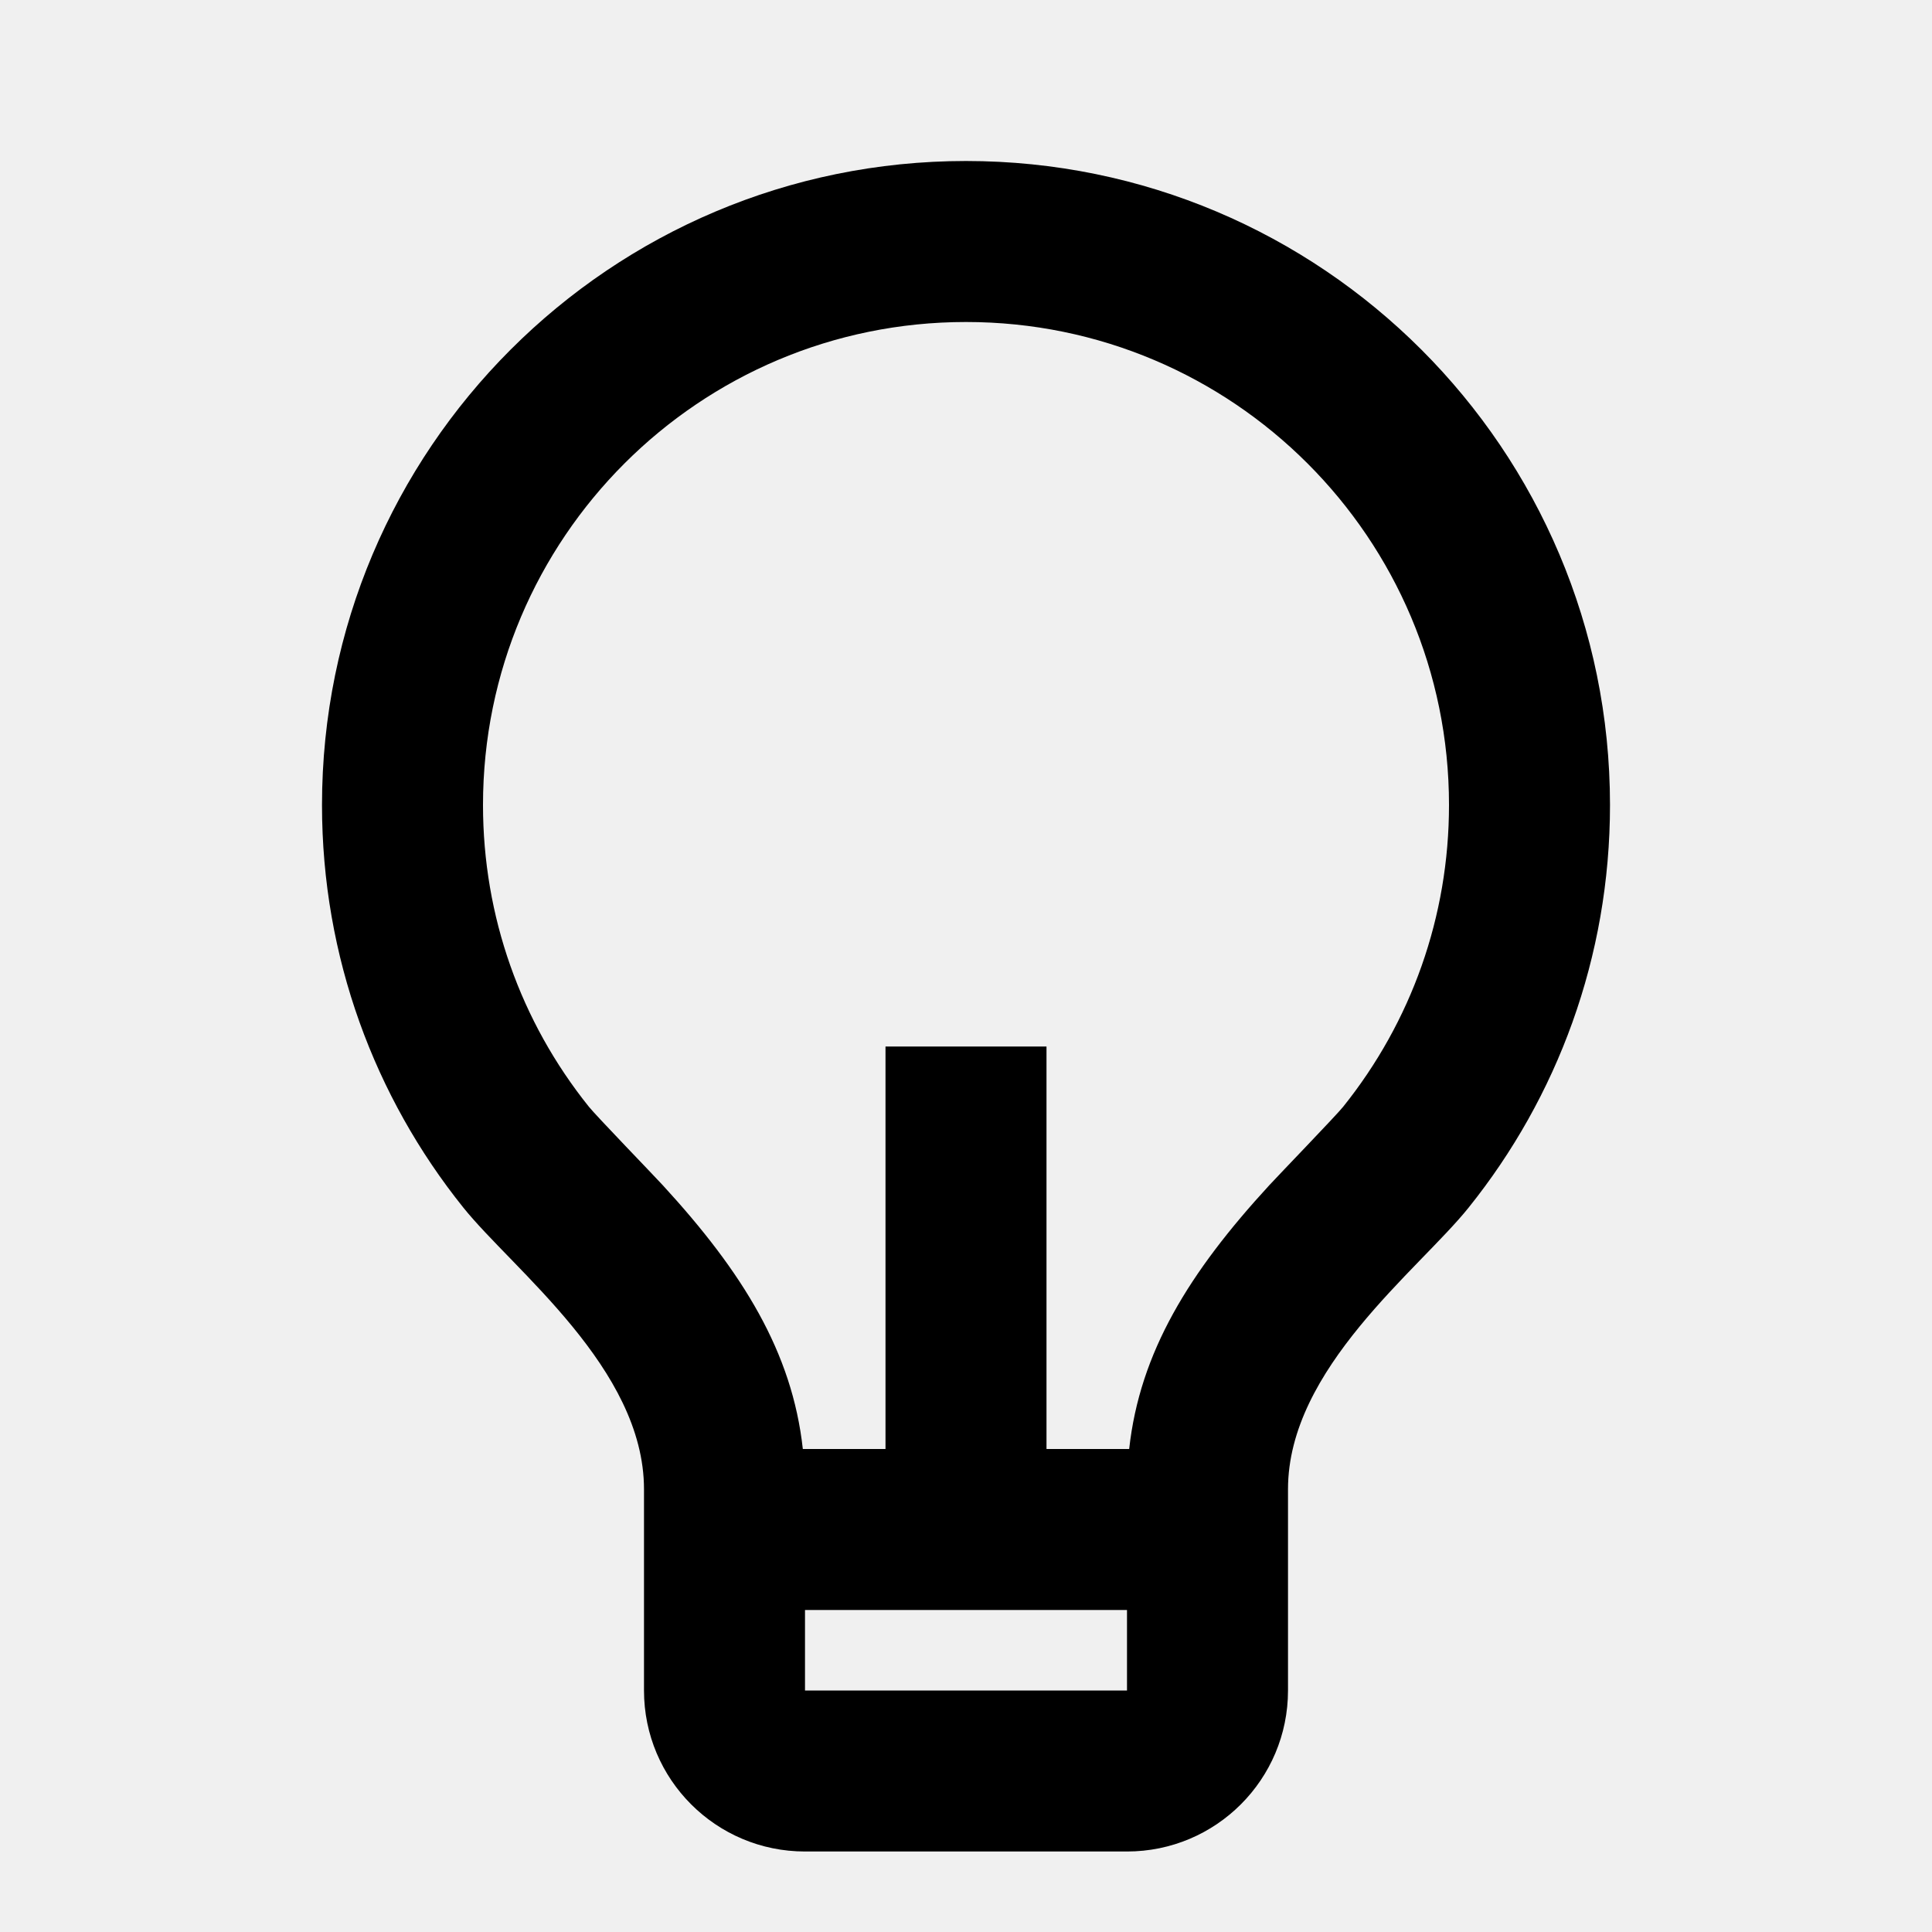
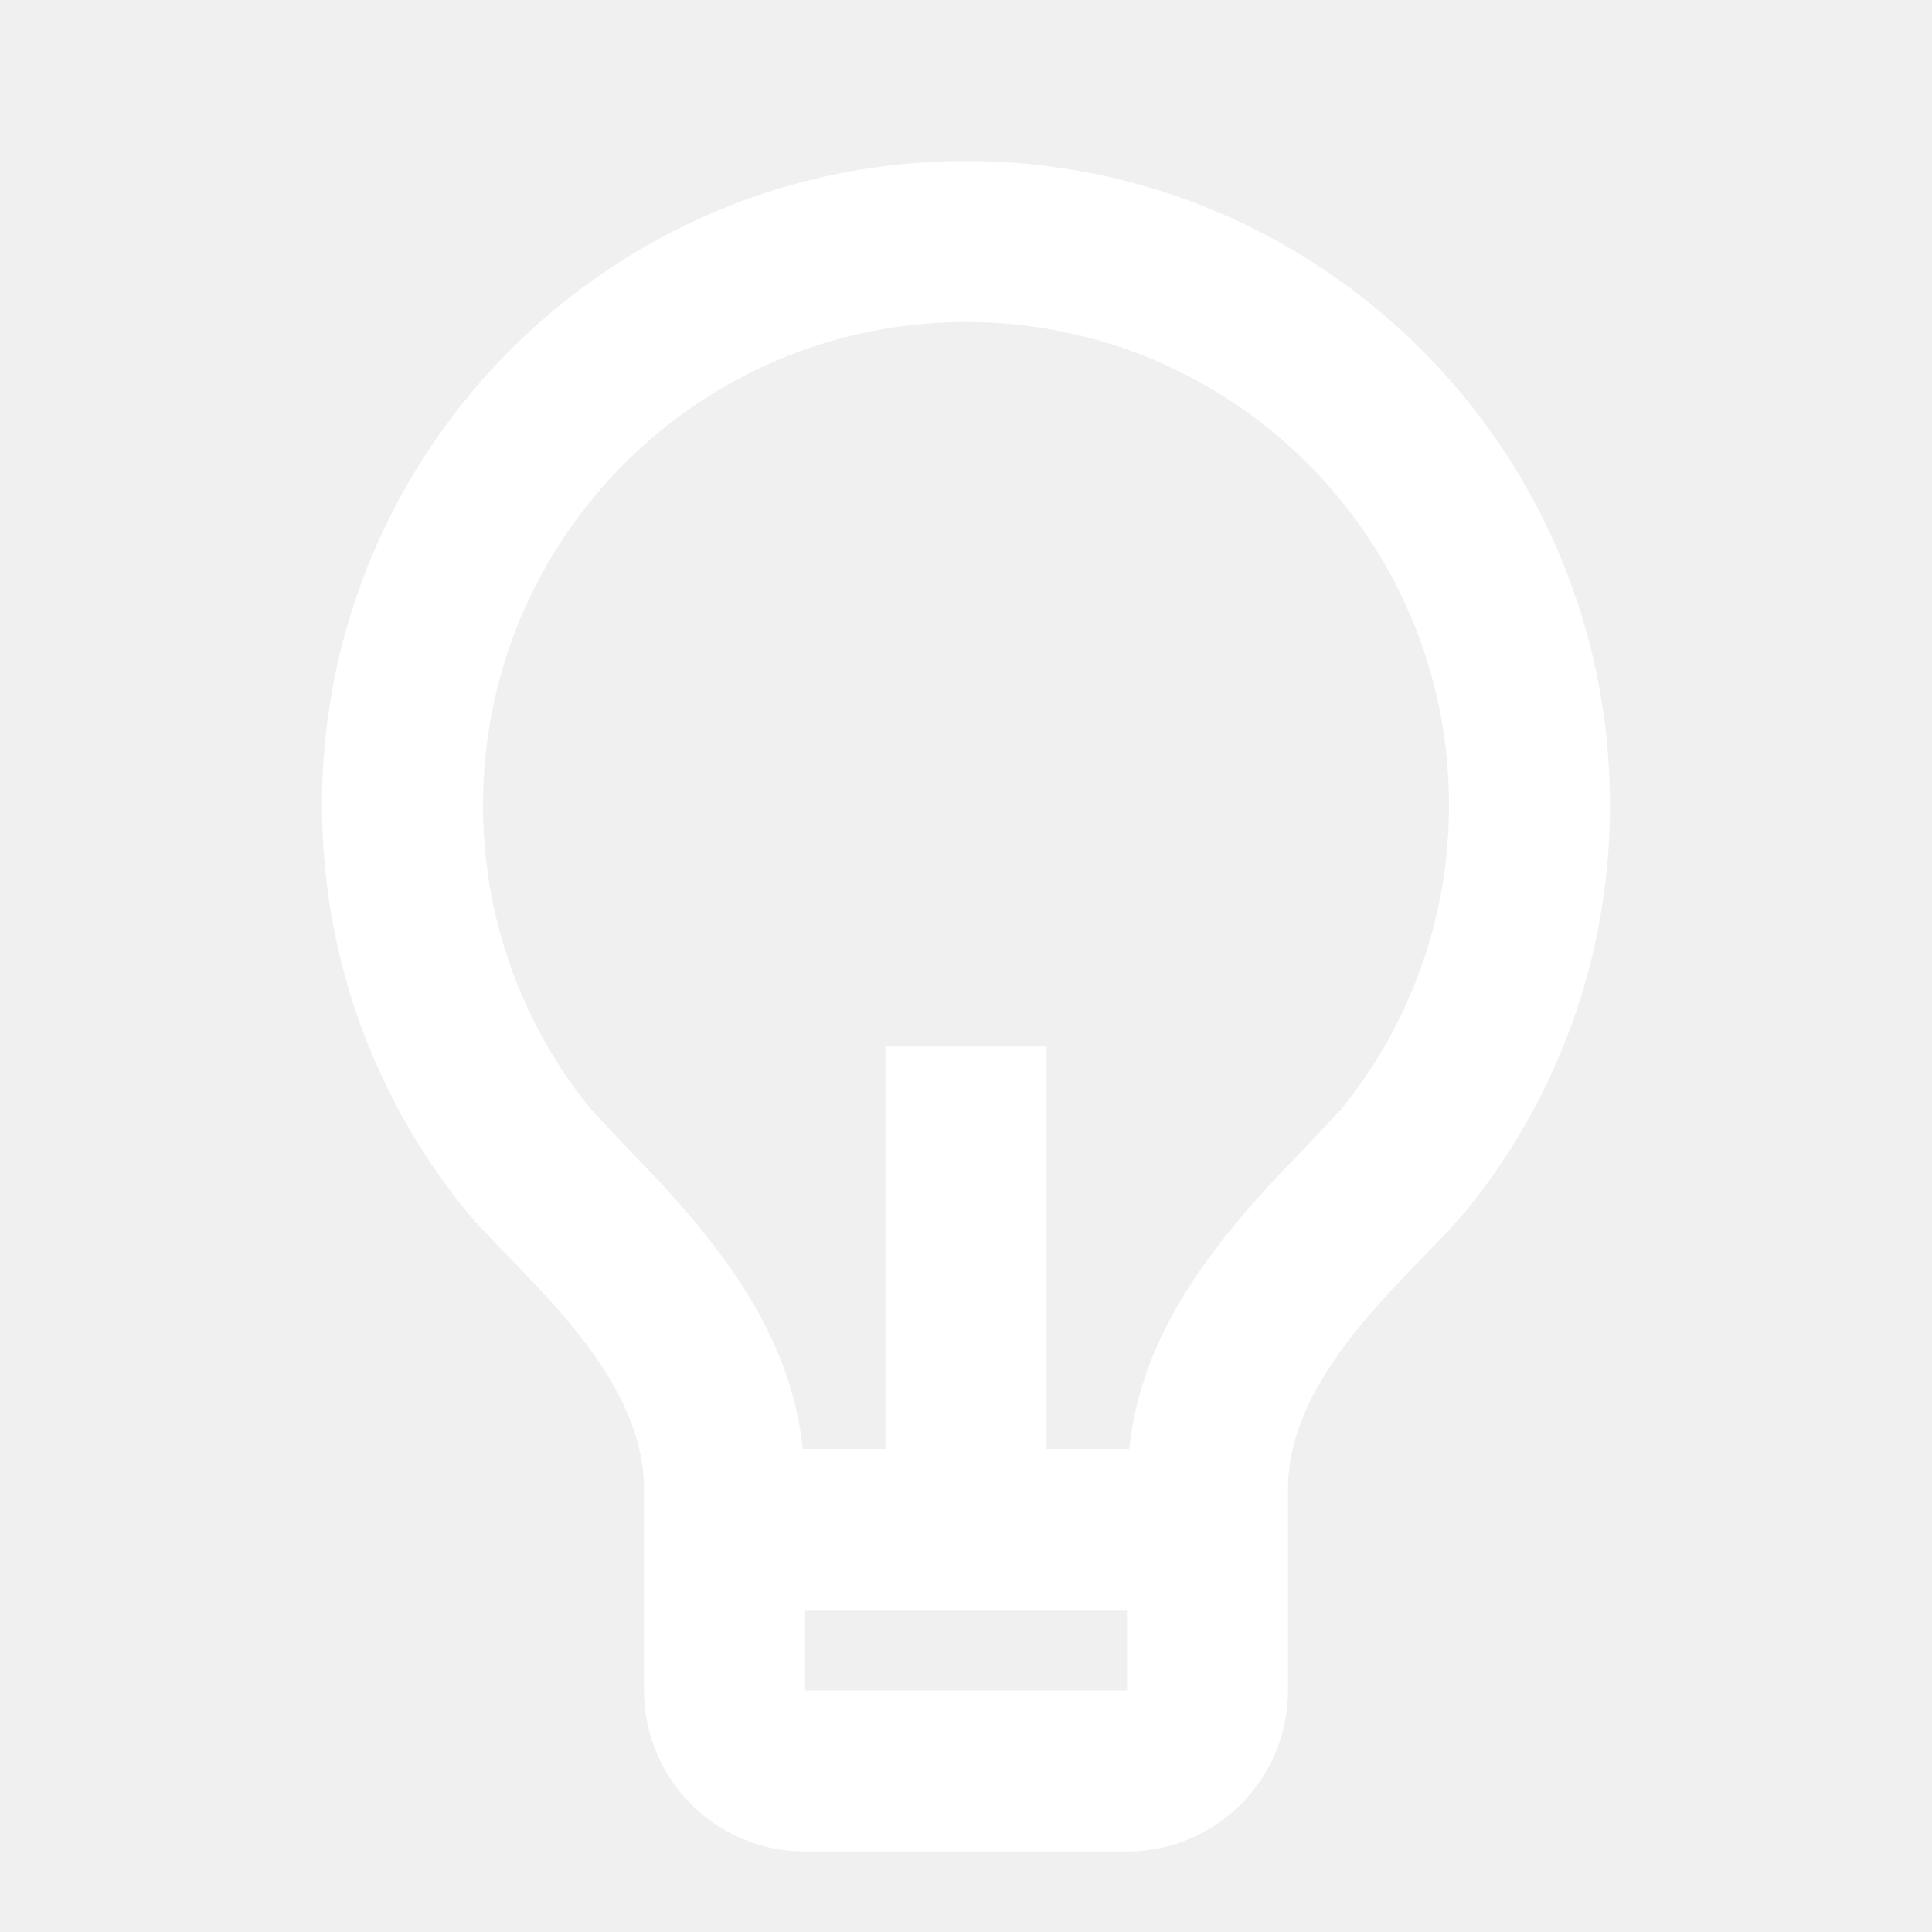
- <svg xmlns="http://www.w3.org/2000/svg" viewBox="0 0 24 24" fill="currentColor">
+ <svg xmlns="http://www.w3.org/2000/svg" viewBox="0 0 24 24" fill="white">
  <path d="M9.973 18H11V13H13V18H14.027C14.159 16.798 14.772 15.806 15.768 14.723C15.88 14.601 16.599 13.856 16.684 13.75C17.532 12.693 18 11.385 18 10C18 6.686 15.314 4 12 4C8.686 4 6 6.686 6 10C6 11.384 6.468 12.692 7.315 13.748C7.4 13.855 8.121 14.601 8.232 14.722C9.228 15.806 9.841 16.798 9.973 18ZM10 20V21H14V20H10ZM5.754 14.999C4.656 13.63 4 11.892 4 10C4 5.582 7.582 2 12 2C16.418 2 20 5.582 20 10C20 11.893 19.343 13.632 18.244 15.001C17.624 15.775 16 17 16 18.5V21C16 22.105 15.105 23 14 23H10C8.895 23 8 22.105 8 21V18.5C8 17 6.375 15.774 5.754 14.999Z" />
</svg>
